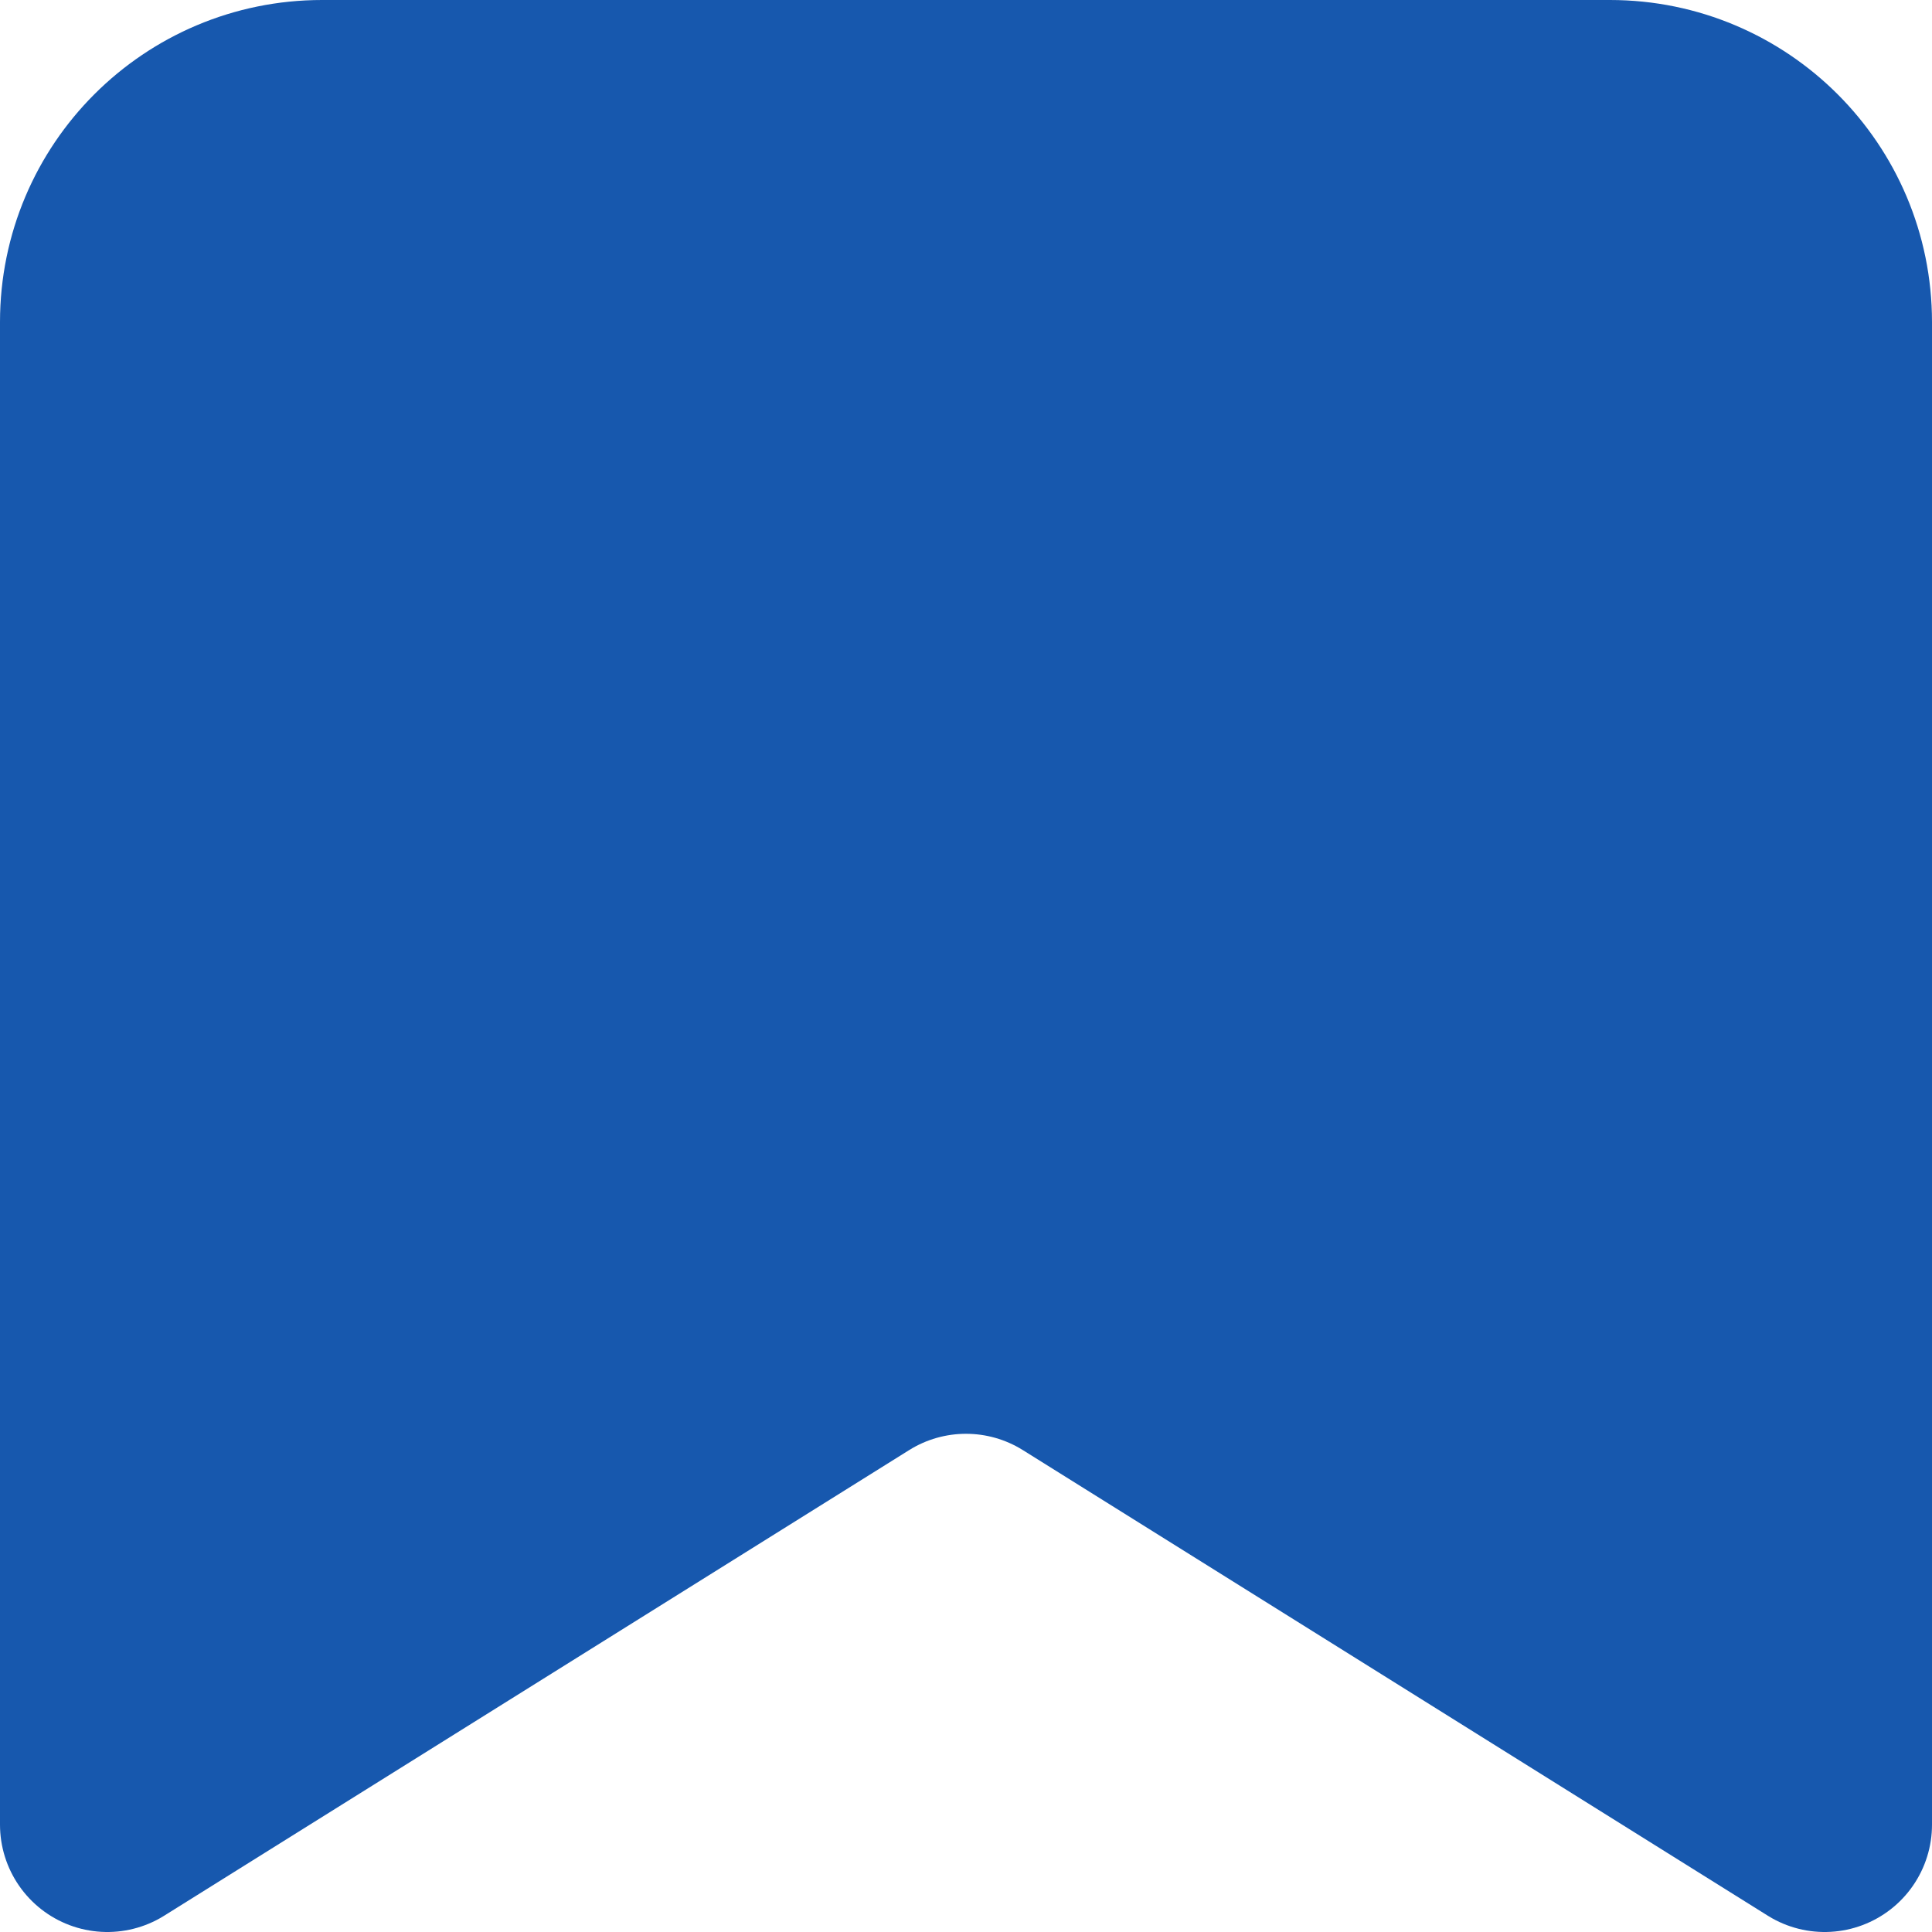
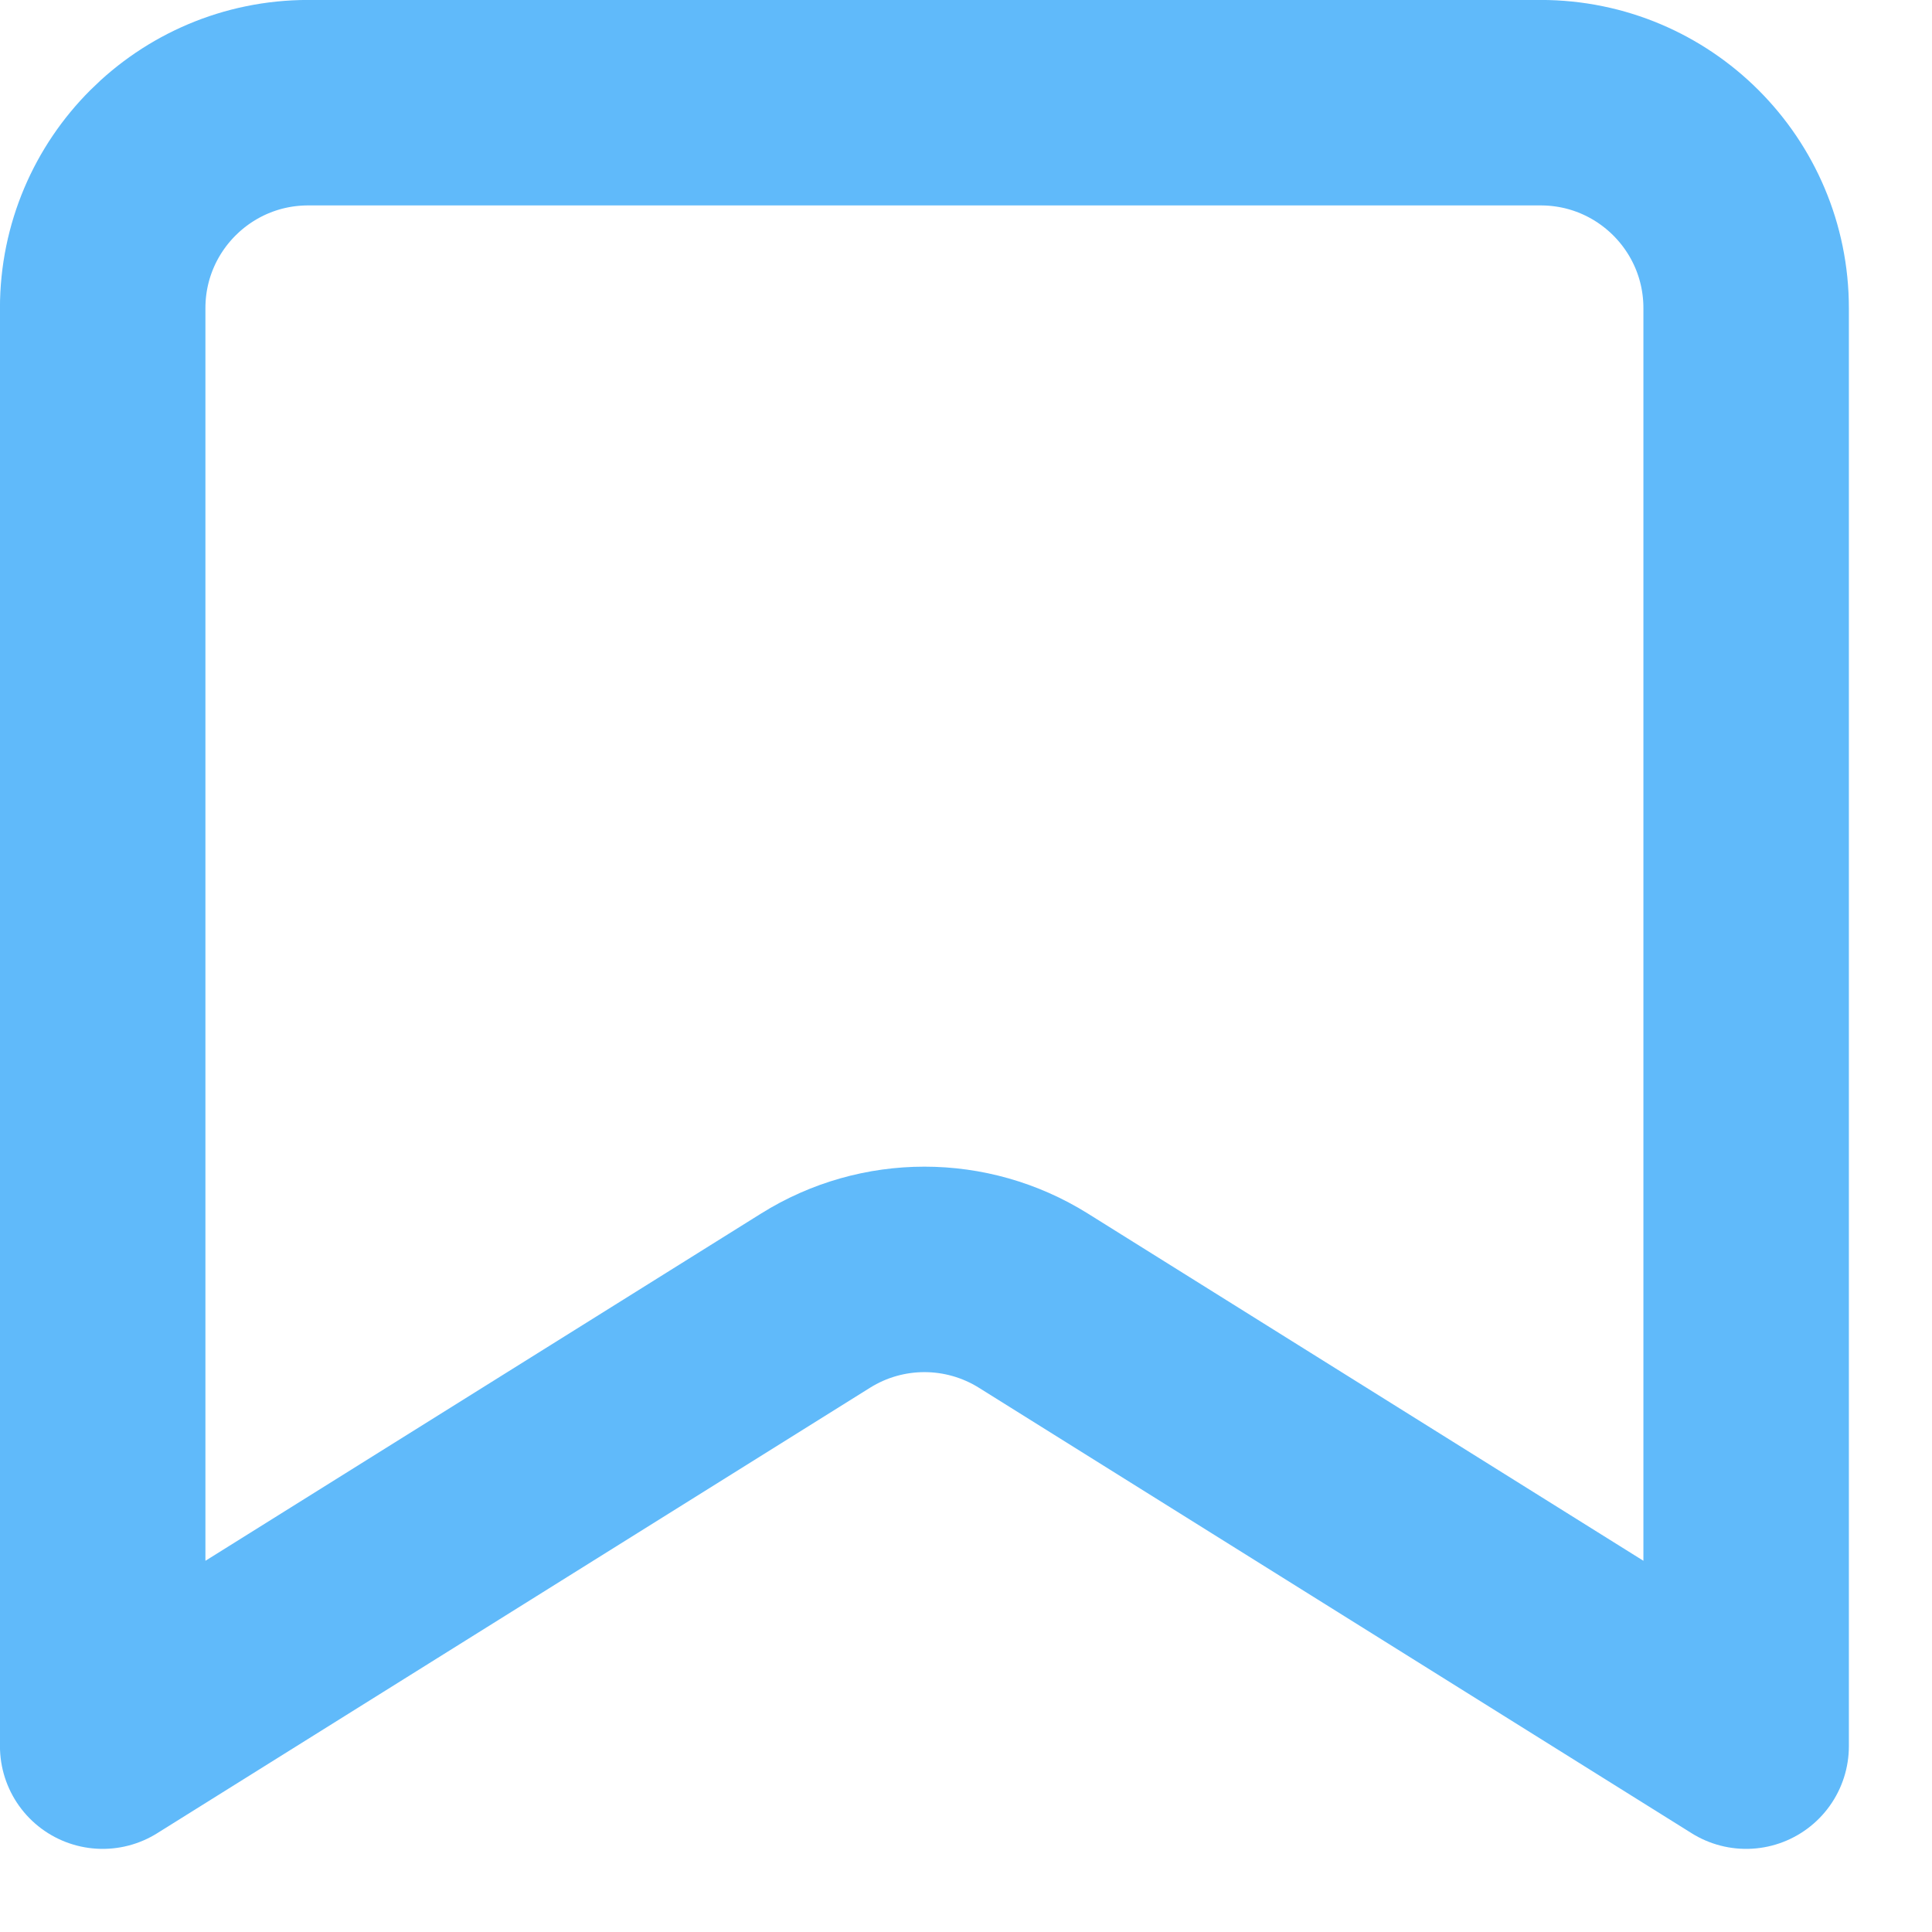
- <svg xmlns="http://www.w3.org/2000/svg" width="36" height="36" viewBox="0 0 36 36" fill="none">
-   <path d="M2 34V6C2 3.791 3.791 2 6 2H30C32.209 2 34 3.791 34 6V34L20.12 25.325C18.823 24.514 17.177 24.514 15.88 25.325L2 34Z" fill="#1758AE" stroke="#1758AE" stroke-width="4" stroke-linecap="round" stroke-linejoin="round" />
+ <svg xmlns="http://www.w3.org/2000/svg" width="20" height="20" viewBox="0 0 20 20" fill="none">
+   <path d="M1.063 18.076V3.19C1.063 2.015 2.016 1.063 3.19 1.063H15.949C17.124 1.063 18.076 2.015 18.076 3.19V18.076L10.697 13.464C10.007 13.033 9.132 13.033 8.443 13.464L1.063 18.076Z" stroke="#60BAFA" stroke-width="2.127" stroke-linecap="round" stroke-linejoin="round" />
</svg>
